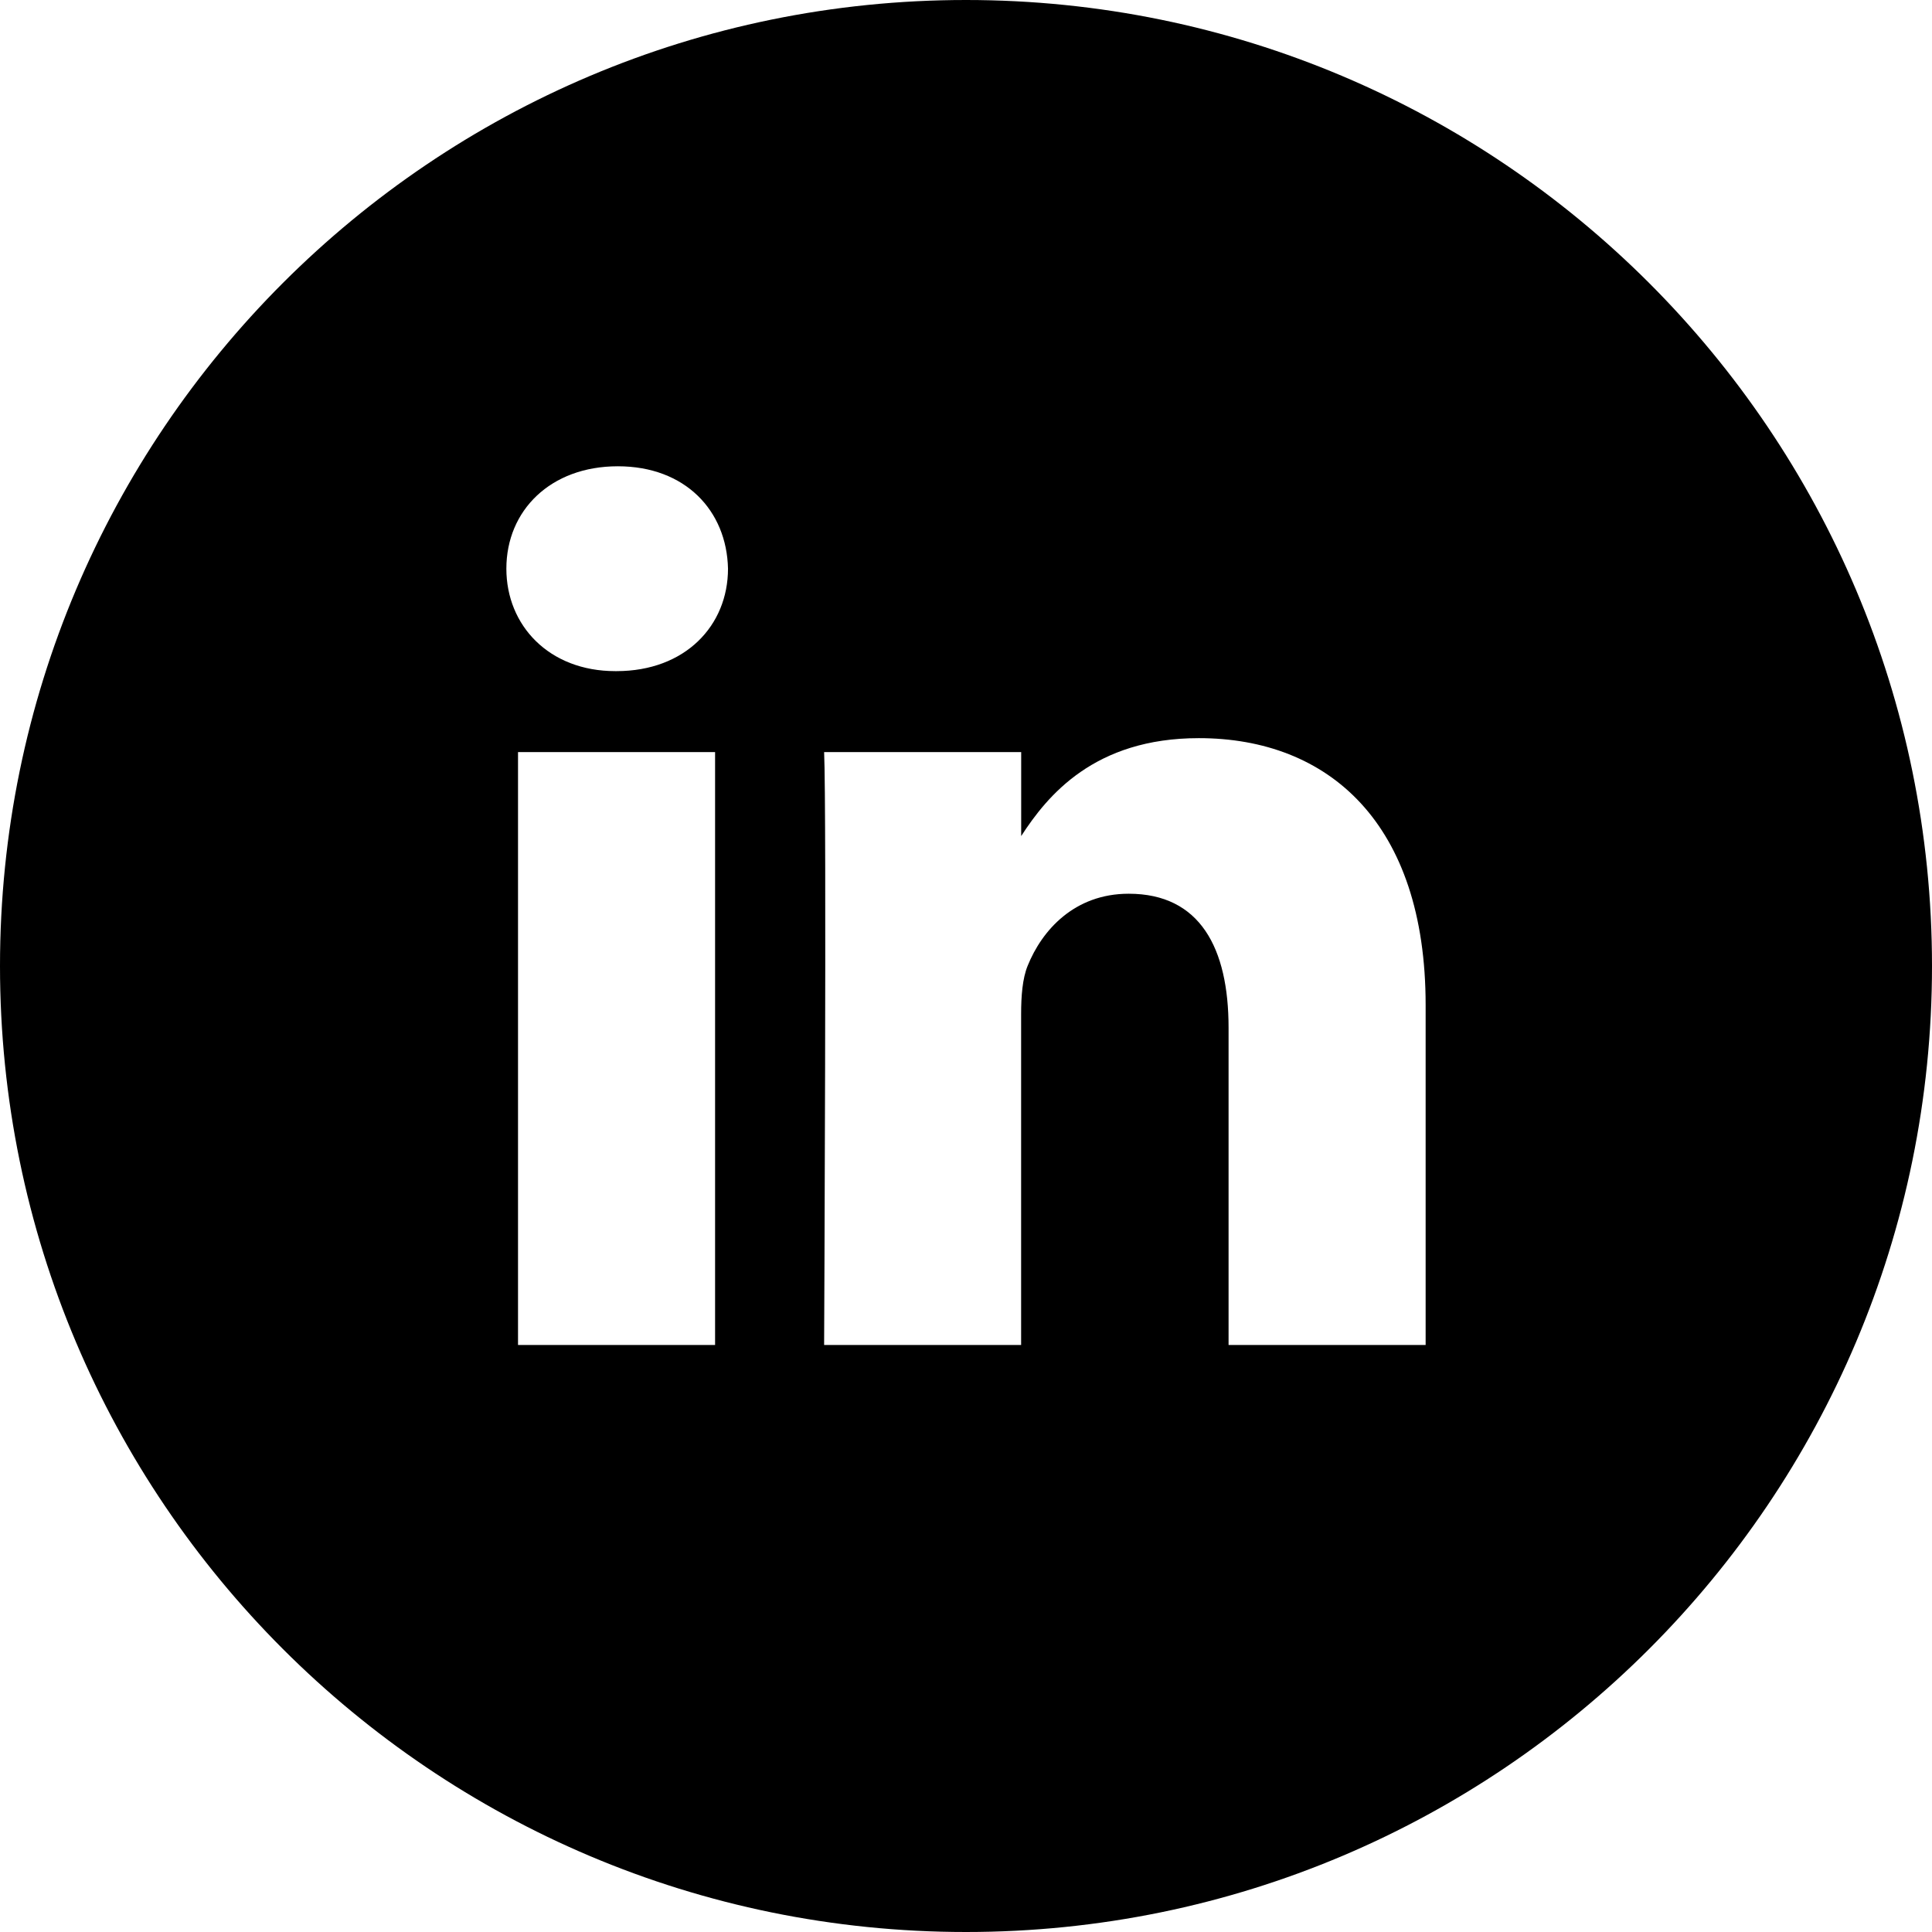
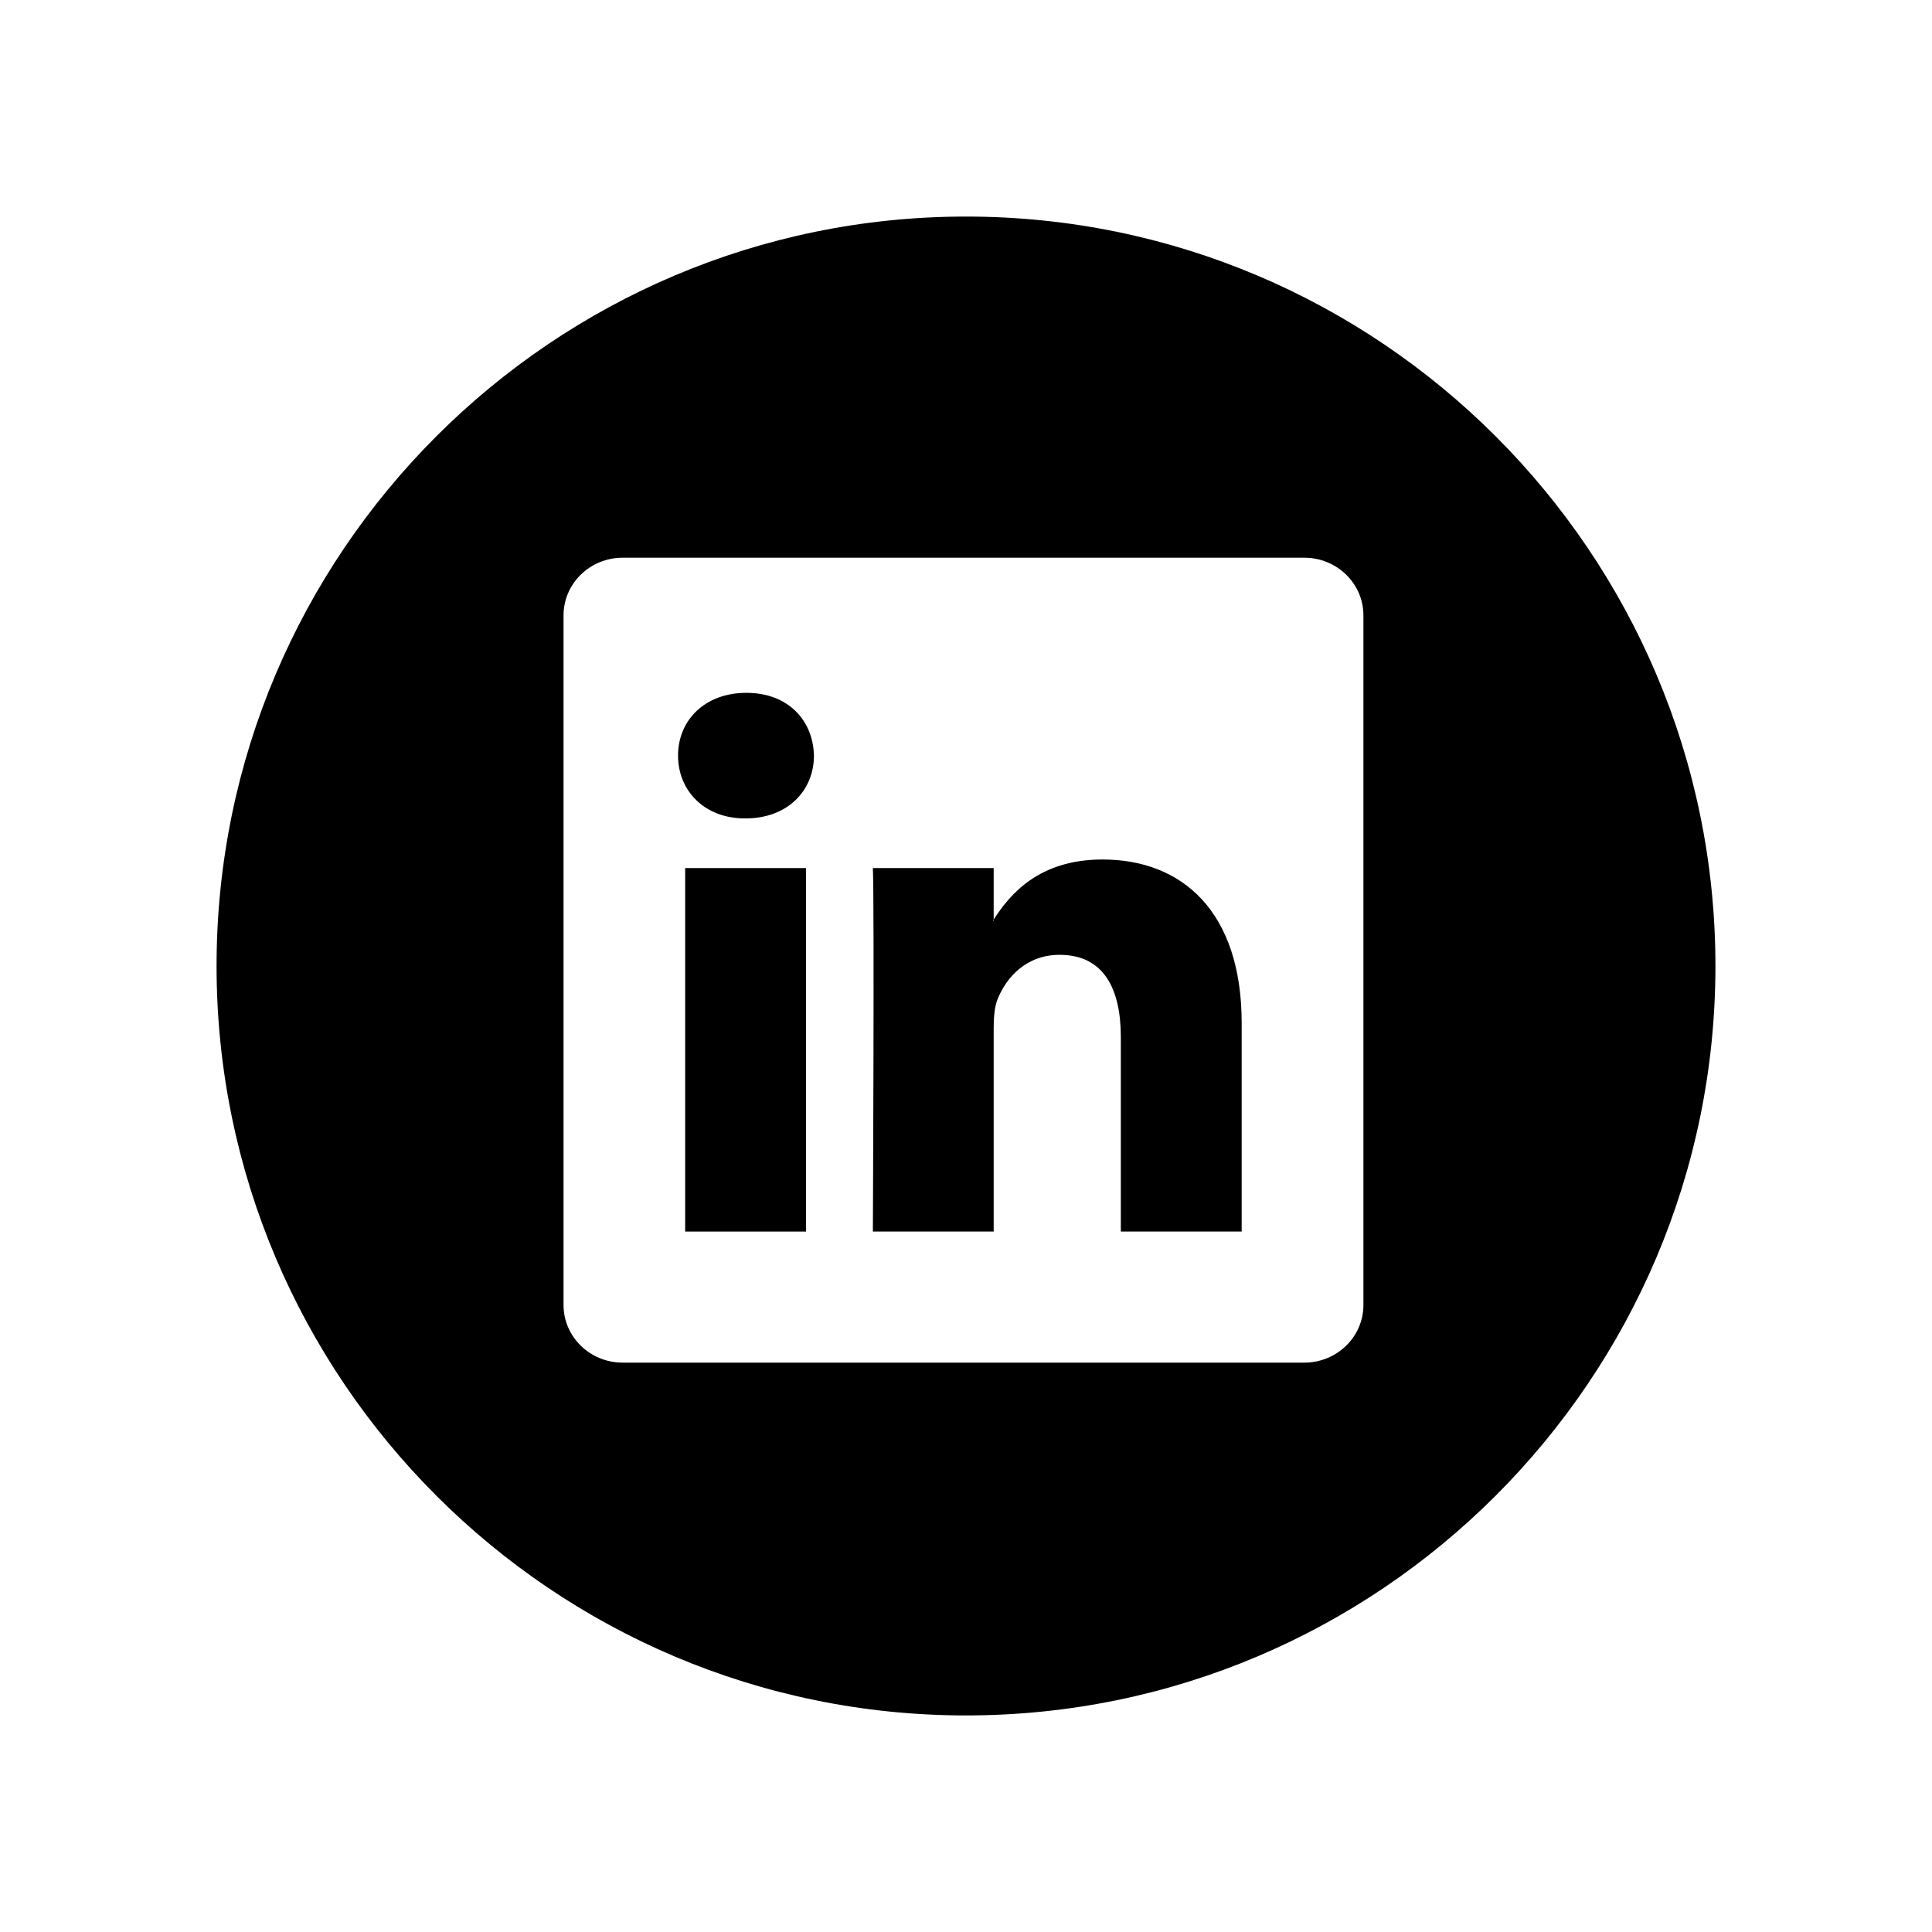
- <svg xmlns="http://www.w3.org/2000/svg" enable-background="new 0 0 32 32" version="1.1" viewBox="0 0 32 32" xml:space="preserve">
-   <g id="OUTLINE_copy_2">
-     <g>
-       <path d="M16,0C7.164,0,0,7.163,0,16c0,8.836,7.164,16,16,16s16-7.164,16-16C32,7.163,24.836,0,16,0z M11.844,22.277H8.58v-9.82    h3.264V22.277z M10.212,11.116h-0.021c-1.096,0-1.804-0.755-1.804-1.697c0-0.963,0.73-1.696,1.846-1.696    c1.116,0,1.804,0.733,1.825,1.696C12.058,10.362,11.349,11.116,10.212,11.116z M23.613,22.277L23.613,22.277l-3.264,0v-5.254    c0-1.32-0.472-2.22-1.654-2.22c-0.901,0-1.438,0.607-1.674,1.194c-0.086,0.21-0.108,0.503-0.108,0.796v5.484H13.65    c0,0,0.043-8.898,0-9.82h3.264v1.391c0.433-0.669,1.209-1.622,2.942-1.622c2.147,0,3.757,1.404,3.757,4.42V22.277z" />
-     </g>
+ <svg xmlns="http://www.w3.org/2000/svg" enable-background="new 0 0 64 64" height="64px" id="Layer_1" version="1.1" viewBox="0 0 64 64" width="64px" xml:space="preserve">
+   <g>
+     <path d="M36.523,28.472c-2.124,0-3.075,1.168-3.606,1.988v-1.704h-4.002c0.052,1.128,0,12.041,0,12.041h4.002v-6.726   c0-0.36,0.025-0.72,0.131-0.976c0.29-0.72,0.948-1.465,2.054-1.465c1.448,0,2.027,1.105,2.027,2.723v6.443h4.002h0.001v-6.906   C41.132,30.193,39.157,28.472,36.523,28.472z M32.916,30.502H32.89c0.009-0.014,0.019-0.027,0.026-0.041V30.502z" />
+     <rect height="12.041" width="4.002" x="22.697" y="28.756" />
+     <path d="M32,7.174C18.311,7.174,7.174,18.311,7.174,32c0,13.689,11.137,24.826,24.826,24.826c13.689,0,24.826-11.137,24.826-24.826   C56.826,18.311,45.689,7.174,32,7.174z M45.165,43.229c0,1.054-0.876,1.91-1.959,1.91H20.625c-1.08,0-1.957-0.855-1.957-1.91   V20.385c0-1.055,0.877-1.91,1.957-1.91h22.581c1.082,0,1.959,0.856,1.959,1.91V43.229z" />
+     <path d="M24.725,22.951c-1.368,0-2.264,0.898-2.264,2.08c0,1.155,0.869,2.08,2.211,2.08h0.026c1.396,0,2.265-0.925,2.265-2.08   C26.936,23.85,26.095,22.951,24.725,22.951z" />
  </g>
</svg>
